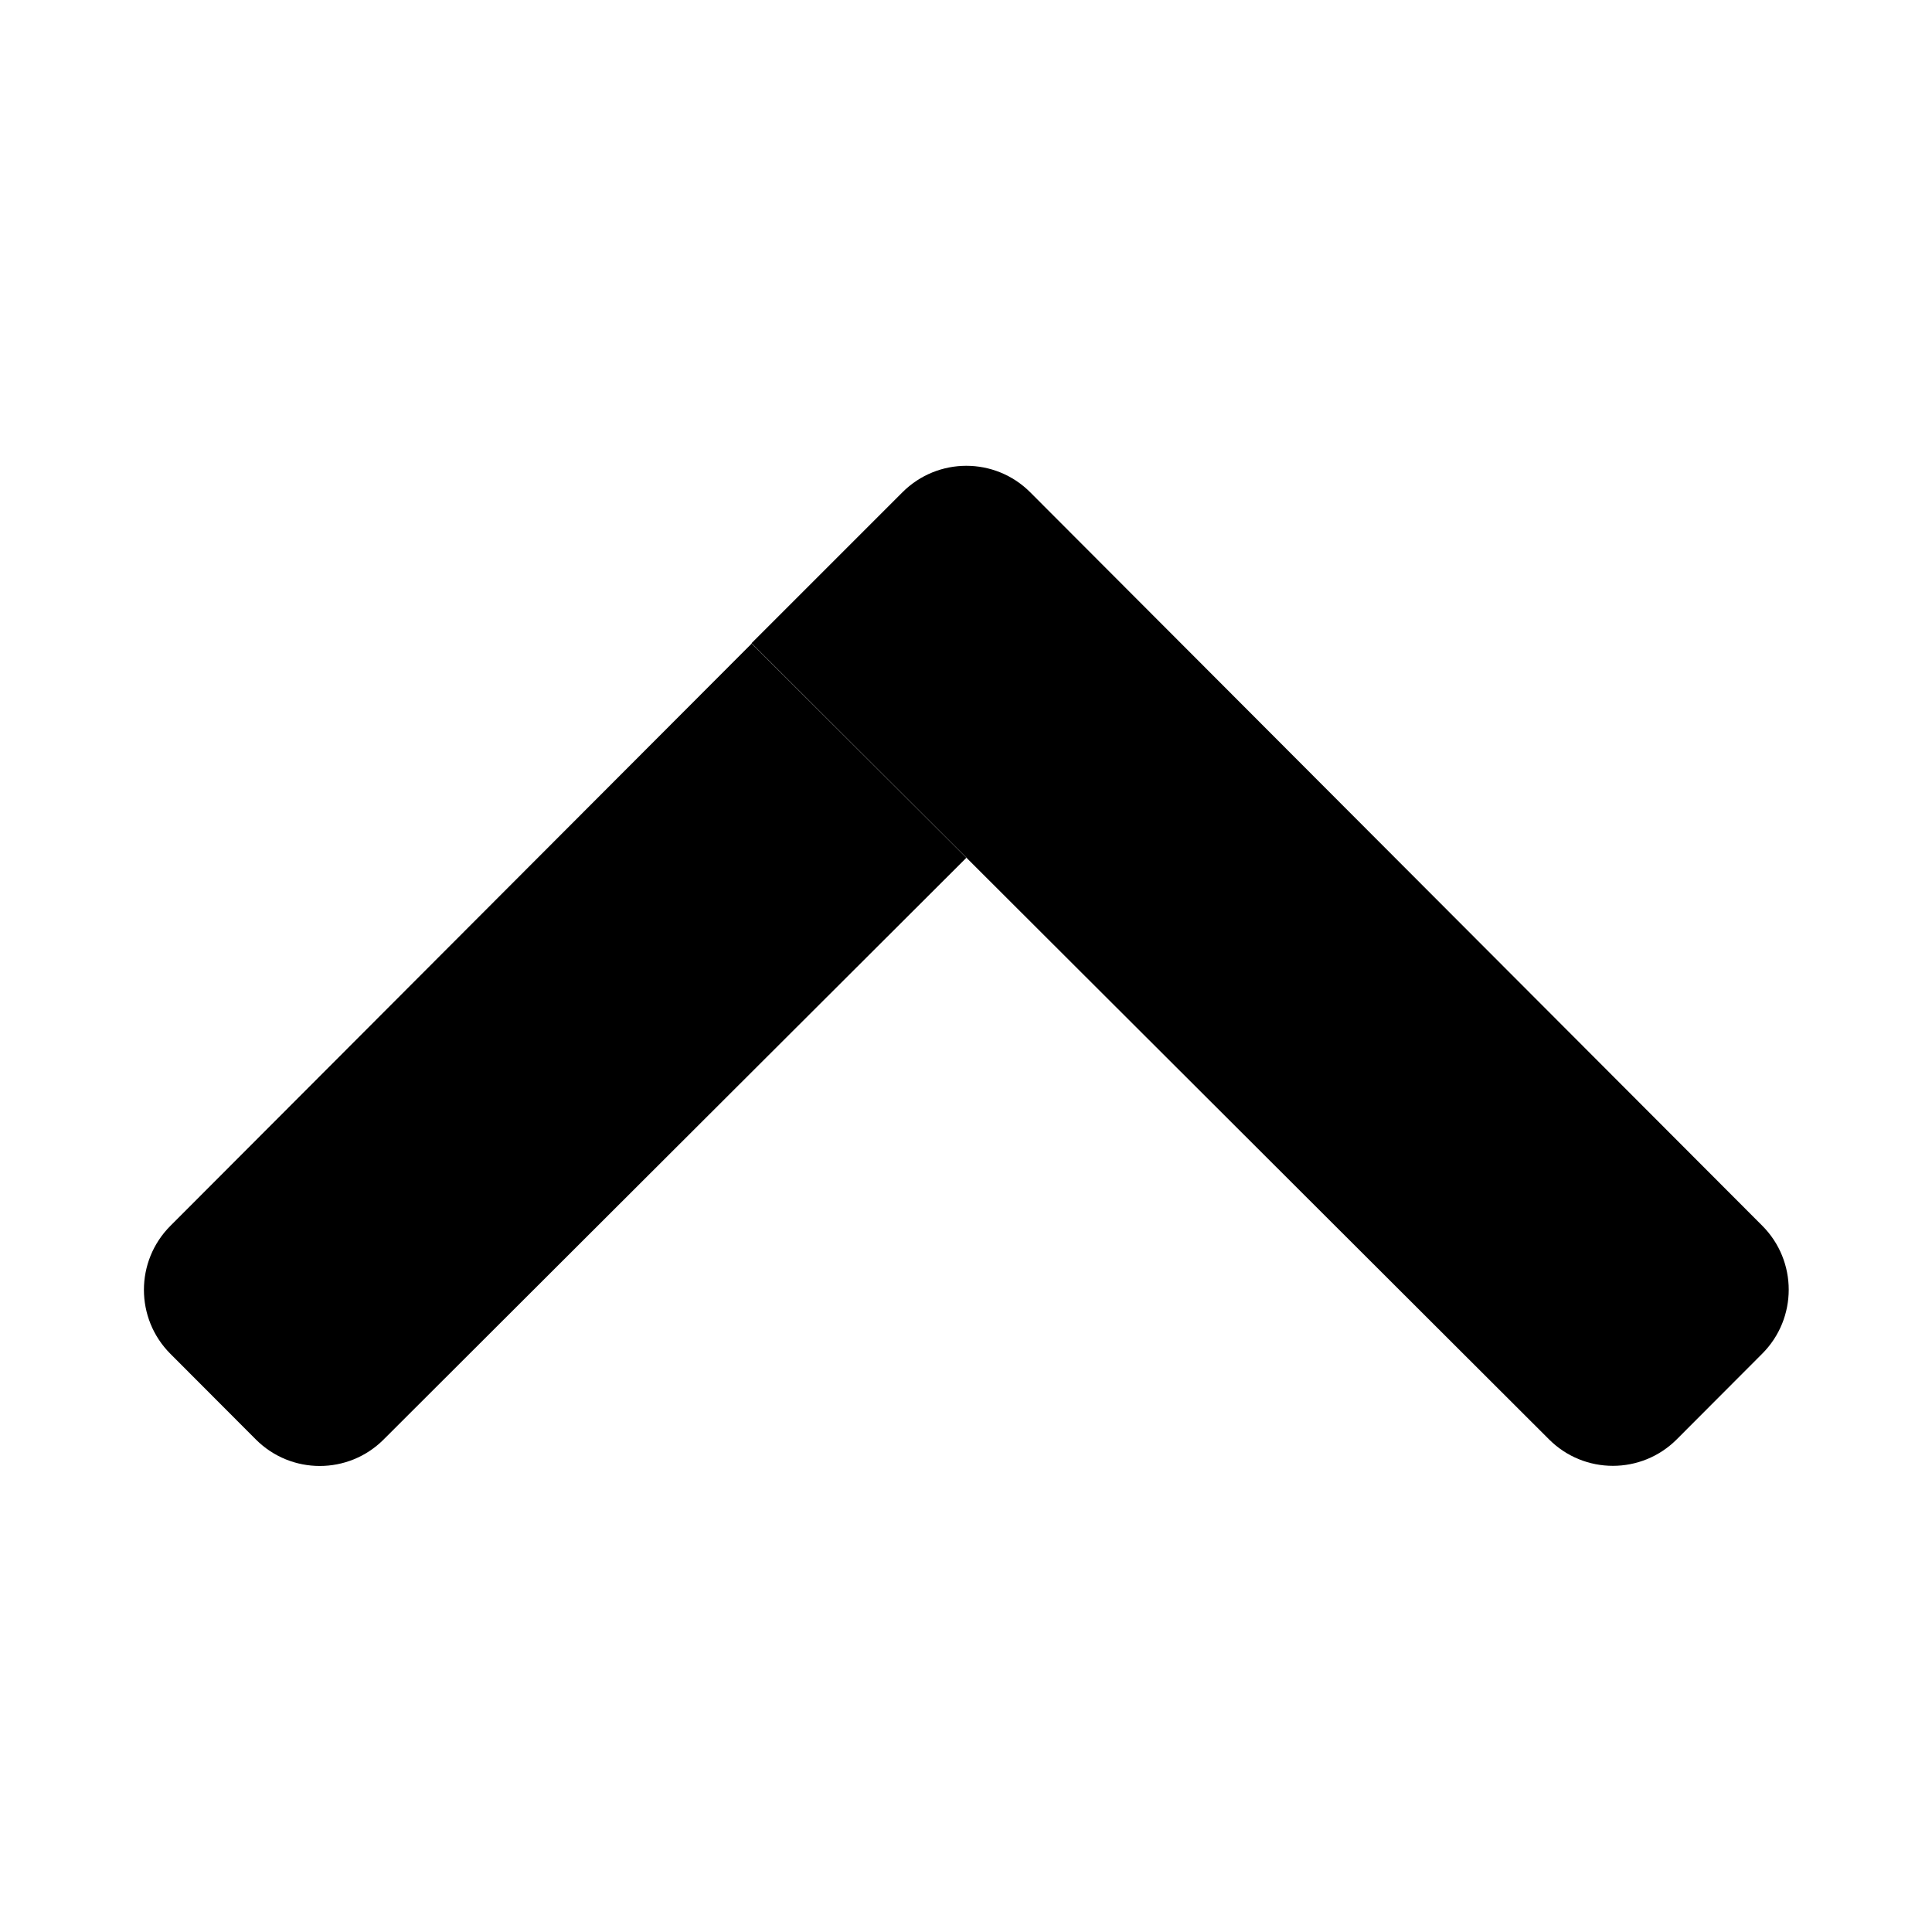
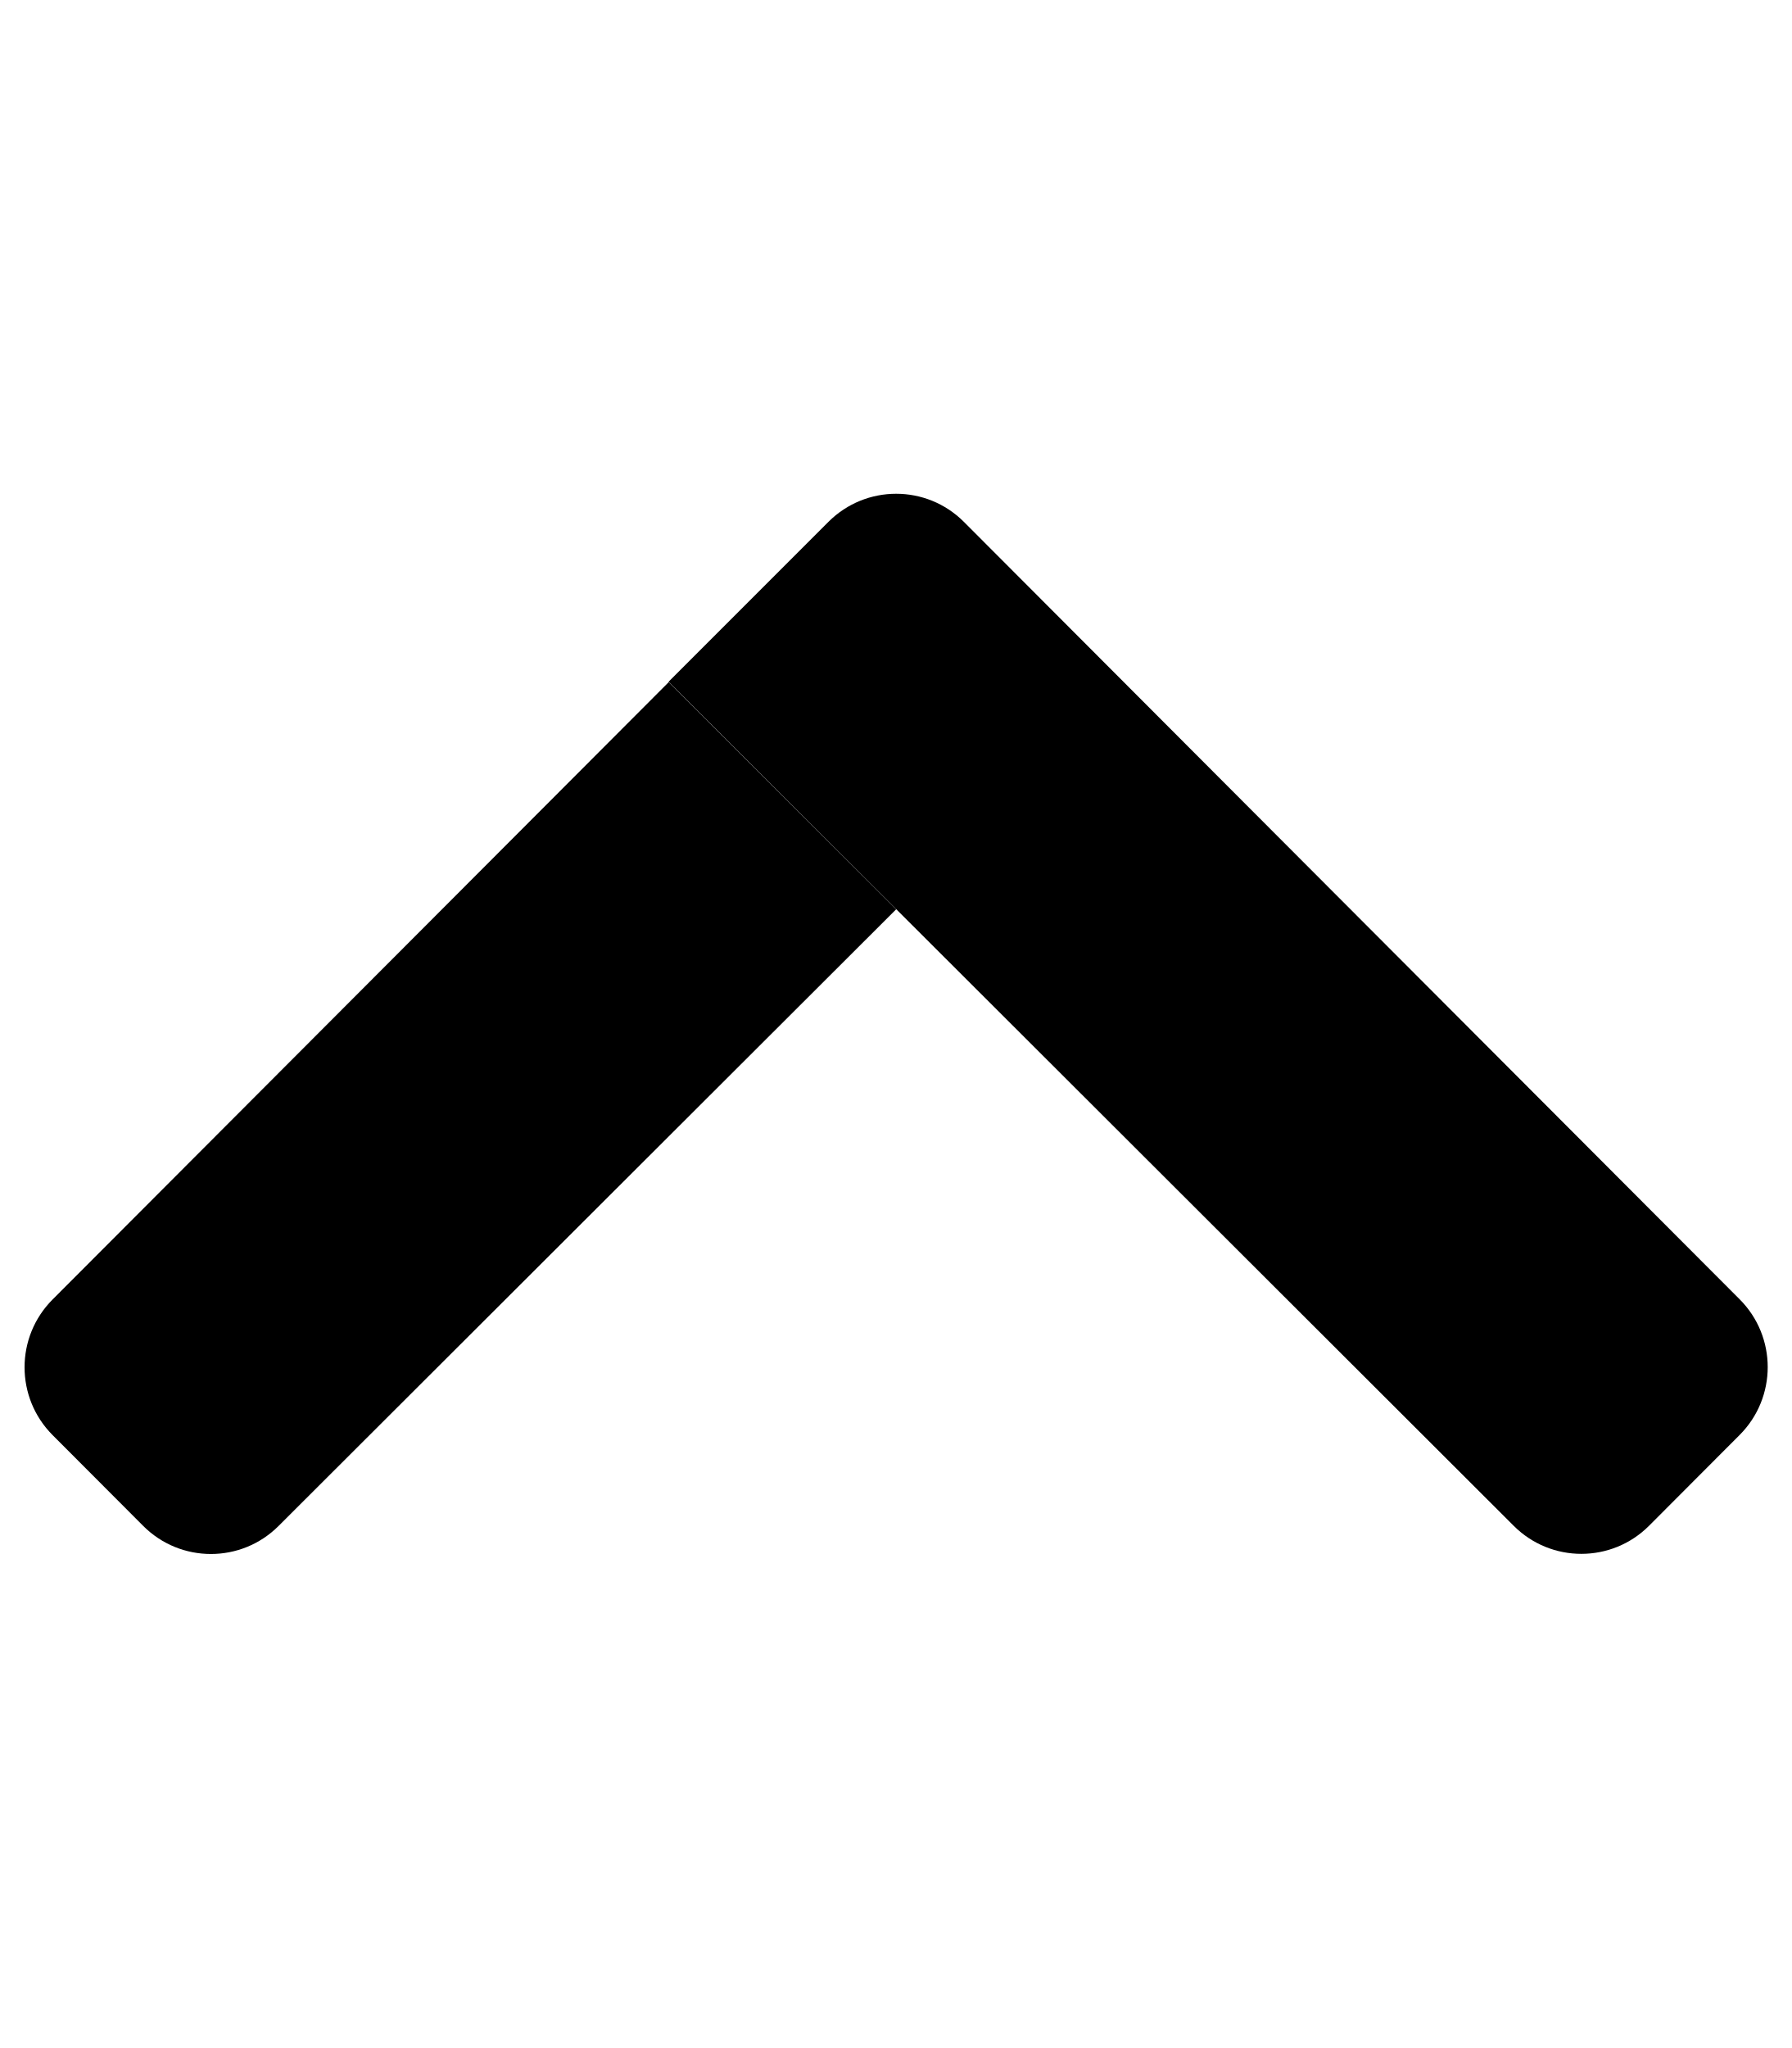
- <svg xmlns="http://www.w3.org/2000/svg" class="a-icon" viewBox="0 0 448 512" width="1.125em" height="1.125em">
+ <svg xmlns="http://www.w3.org/2000/svg" viewBox="0 0 448 512">
  <path d="M69.66 381.49a23.93 23.93 0 0 1-33.84 0l-22.65-22.7a24 24 0 0 1 0-33.94l154.04-154.31 56.89 56.78z" class="a-icon-opacity" />
  <path d="M435 358.75l-22.65 22.7a23.92 23.92 0 0 1-33.84 0l-211.34-211 40-40a23.93 23.93 0 0 1 33.84 0L435 324.81a24 24 0 0 1 0 33.94z" />
</svg>
